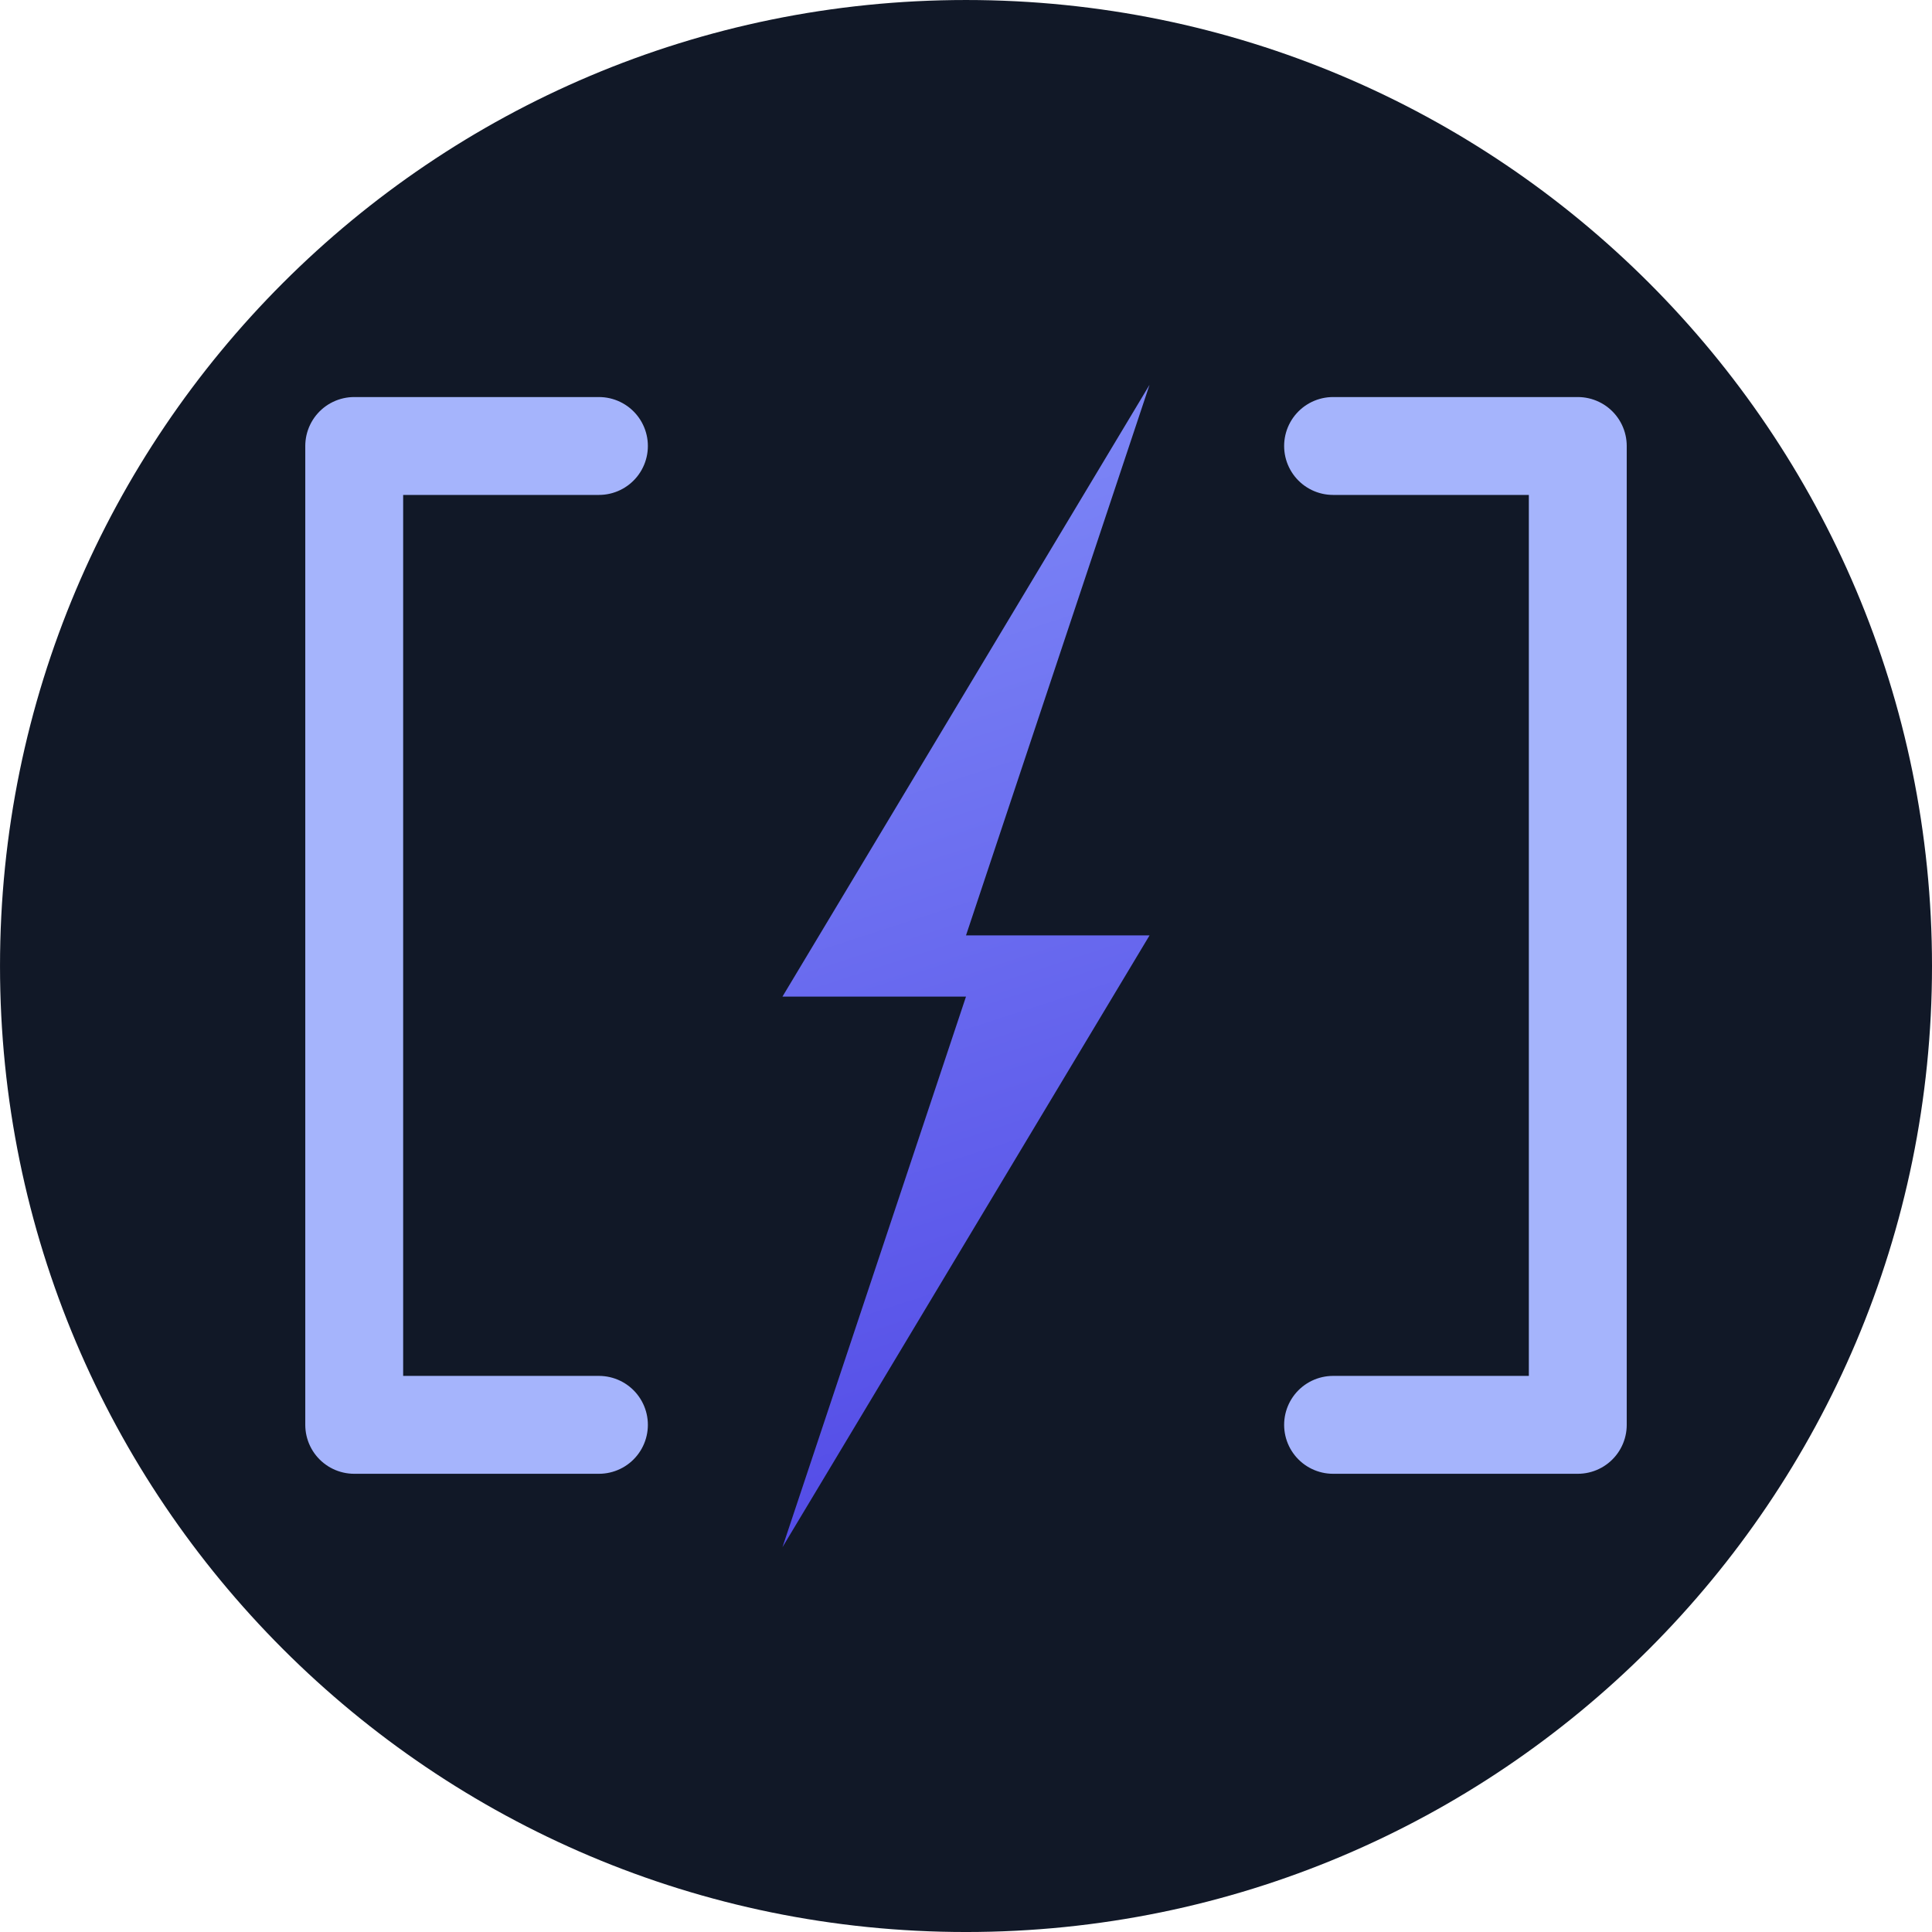
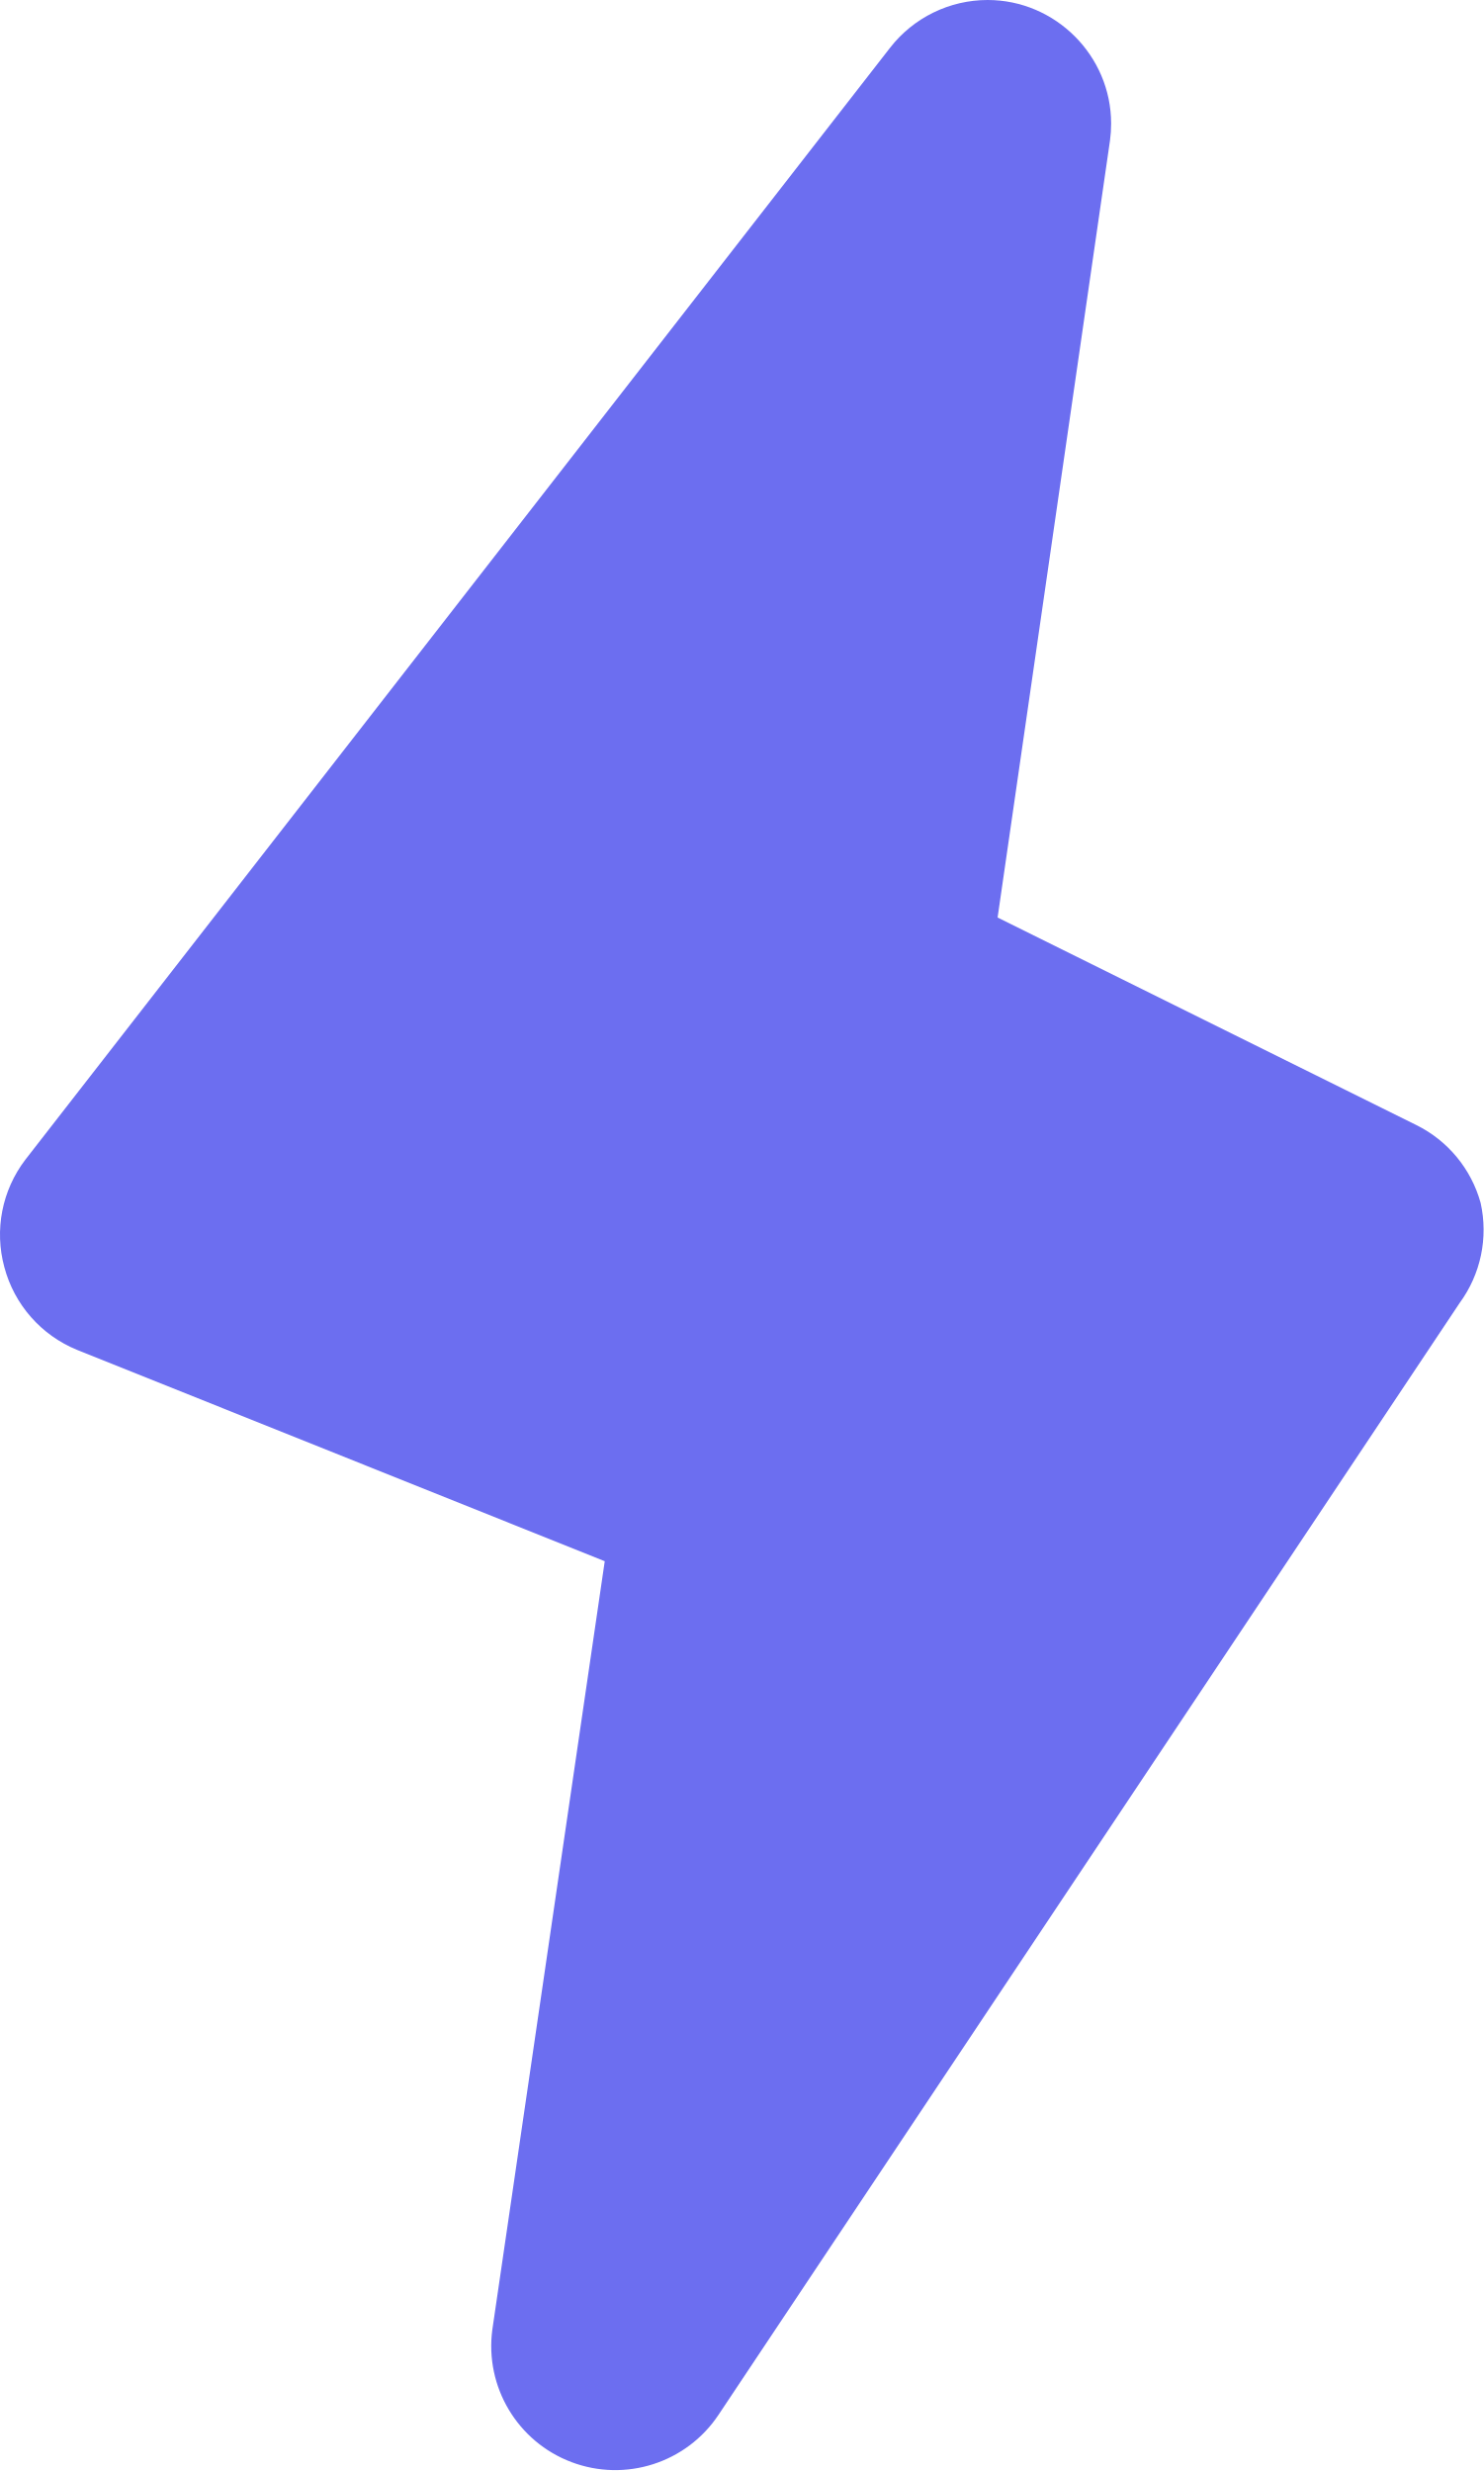
- <svg xmlns="http://www.w3.org/2000/svg" width="100%" height="100%" viewBox="0 0 200 200" version="1.1" xml:space="preserve" style="fill-rule:evenodd;clip-rule:evenodd;stroke-linecap:round;stroke-linejoin:round;">
-   <g transform="matrix(1.74273,0,0,2.08425,-72.1286,-62.6374)">
-     <ellipse cx="98.77" cy="78.032" rx="57.381" ry="47.979" style="fill:rgb(17,24,39);" />
-   </g>
-   <g transform="matrix(1.26664,0,0,1.26664,-26.6638,-29.8304)">
-     <path d="M70,60L50,60L50,140L70,140" style="fill:none;fill-rule:nonzero;stroke:rgb(165,180,252);stroke-width:8px;" />
-   </g>
-   <g transform="matrix(1.26664,0,0,1.26664,-26.6638,-29.8304)">
-     <path d="M130,60L150,60L150,140L130,140" style="fill:none;fill-rule:nonzero;stroke:rgb(165,180,252);stroke-width:8px;" />
-   </g>
-   <g transform="matrix(1.26664,0,0,1.26664,-26.6638,-29.8304)">
-     <path d="M115,55L85,105L100,105L85,150L115,100L100,100L115,55Z" style="fill:url(#_Linear1);fill-rule:nonzero;" />
-   </g>
-   <defs>
-     <linearGradient id="_Linear1" x1="0" y1="0" x2="1" y2="0" gradientUnits="userSpaceOnUse" gradientTransform="matrix(30,95,-95,30,85,55)">
-       <stop offset="0" style="stop-color:rgb(129,140,248);stop-opacity:1" />
-       <stop offset="1" style="stop-color:rgb(79,70,229);stop-opacity:1" />
-     </linearGradient>
-   </defs>
+ <svg xmlns="http://www.w3.org/2000/svg" xml:space="preserve" style="fill-rule:evenodd;clip-rule:evenodd;stroke-linejoin:round;stroke-miterlimit:2" viewBox="0 0 500 833">
+   <path d="M18 11.74a1 1 0 0 0-.52-.63l-3.39-1.68.91-6.29q.009-.067.009-.136c0-.549-.451-1-1-1-.308 0-.6.143-.789.386l-7 9a1 1 0 0 0-.17.87 1 1 0 0 0 .59.67l4.27 1.71-.91 6.22a1.004 1.004 0 0 0 1.83.69l6-9a1 1 0 0 0 .17-.81" style="fill:#6c6ef0;fill-rule:nonzero" transform="translate(-250.425 -83.437)scale(41.63468)" />
</svg>
